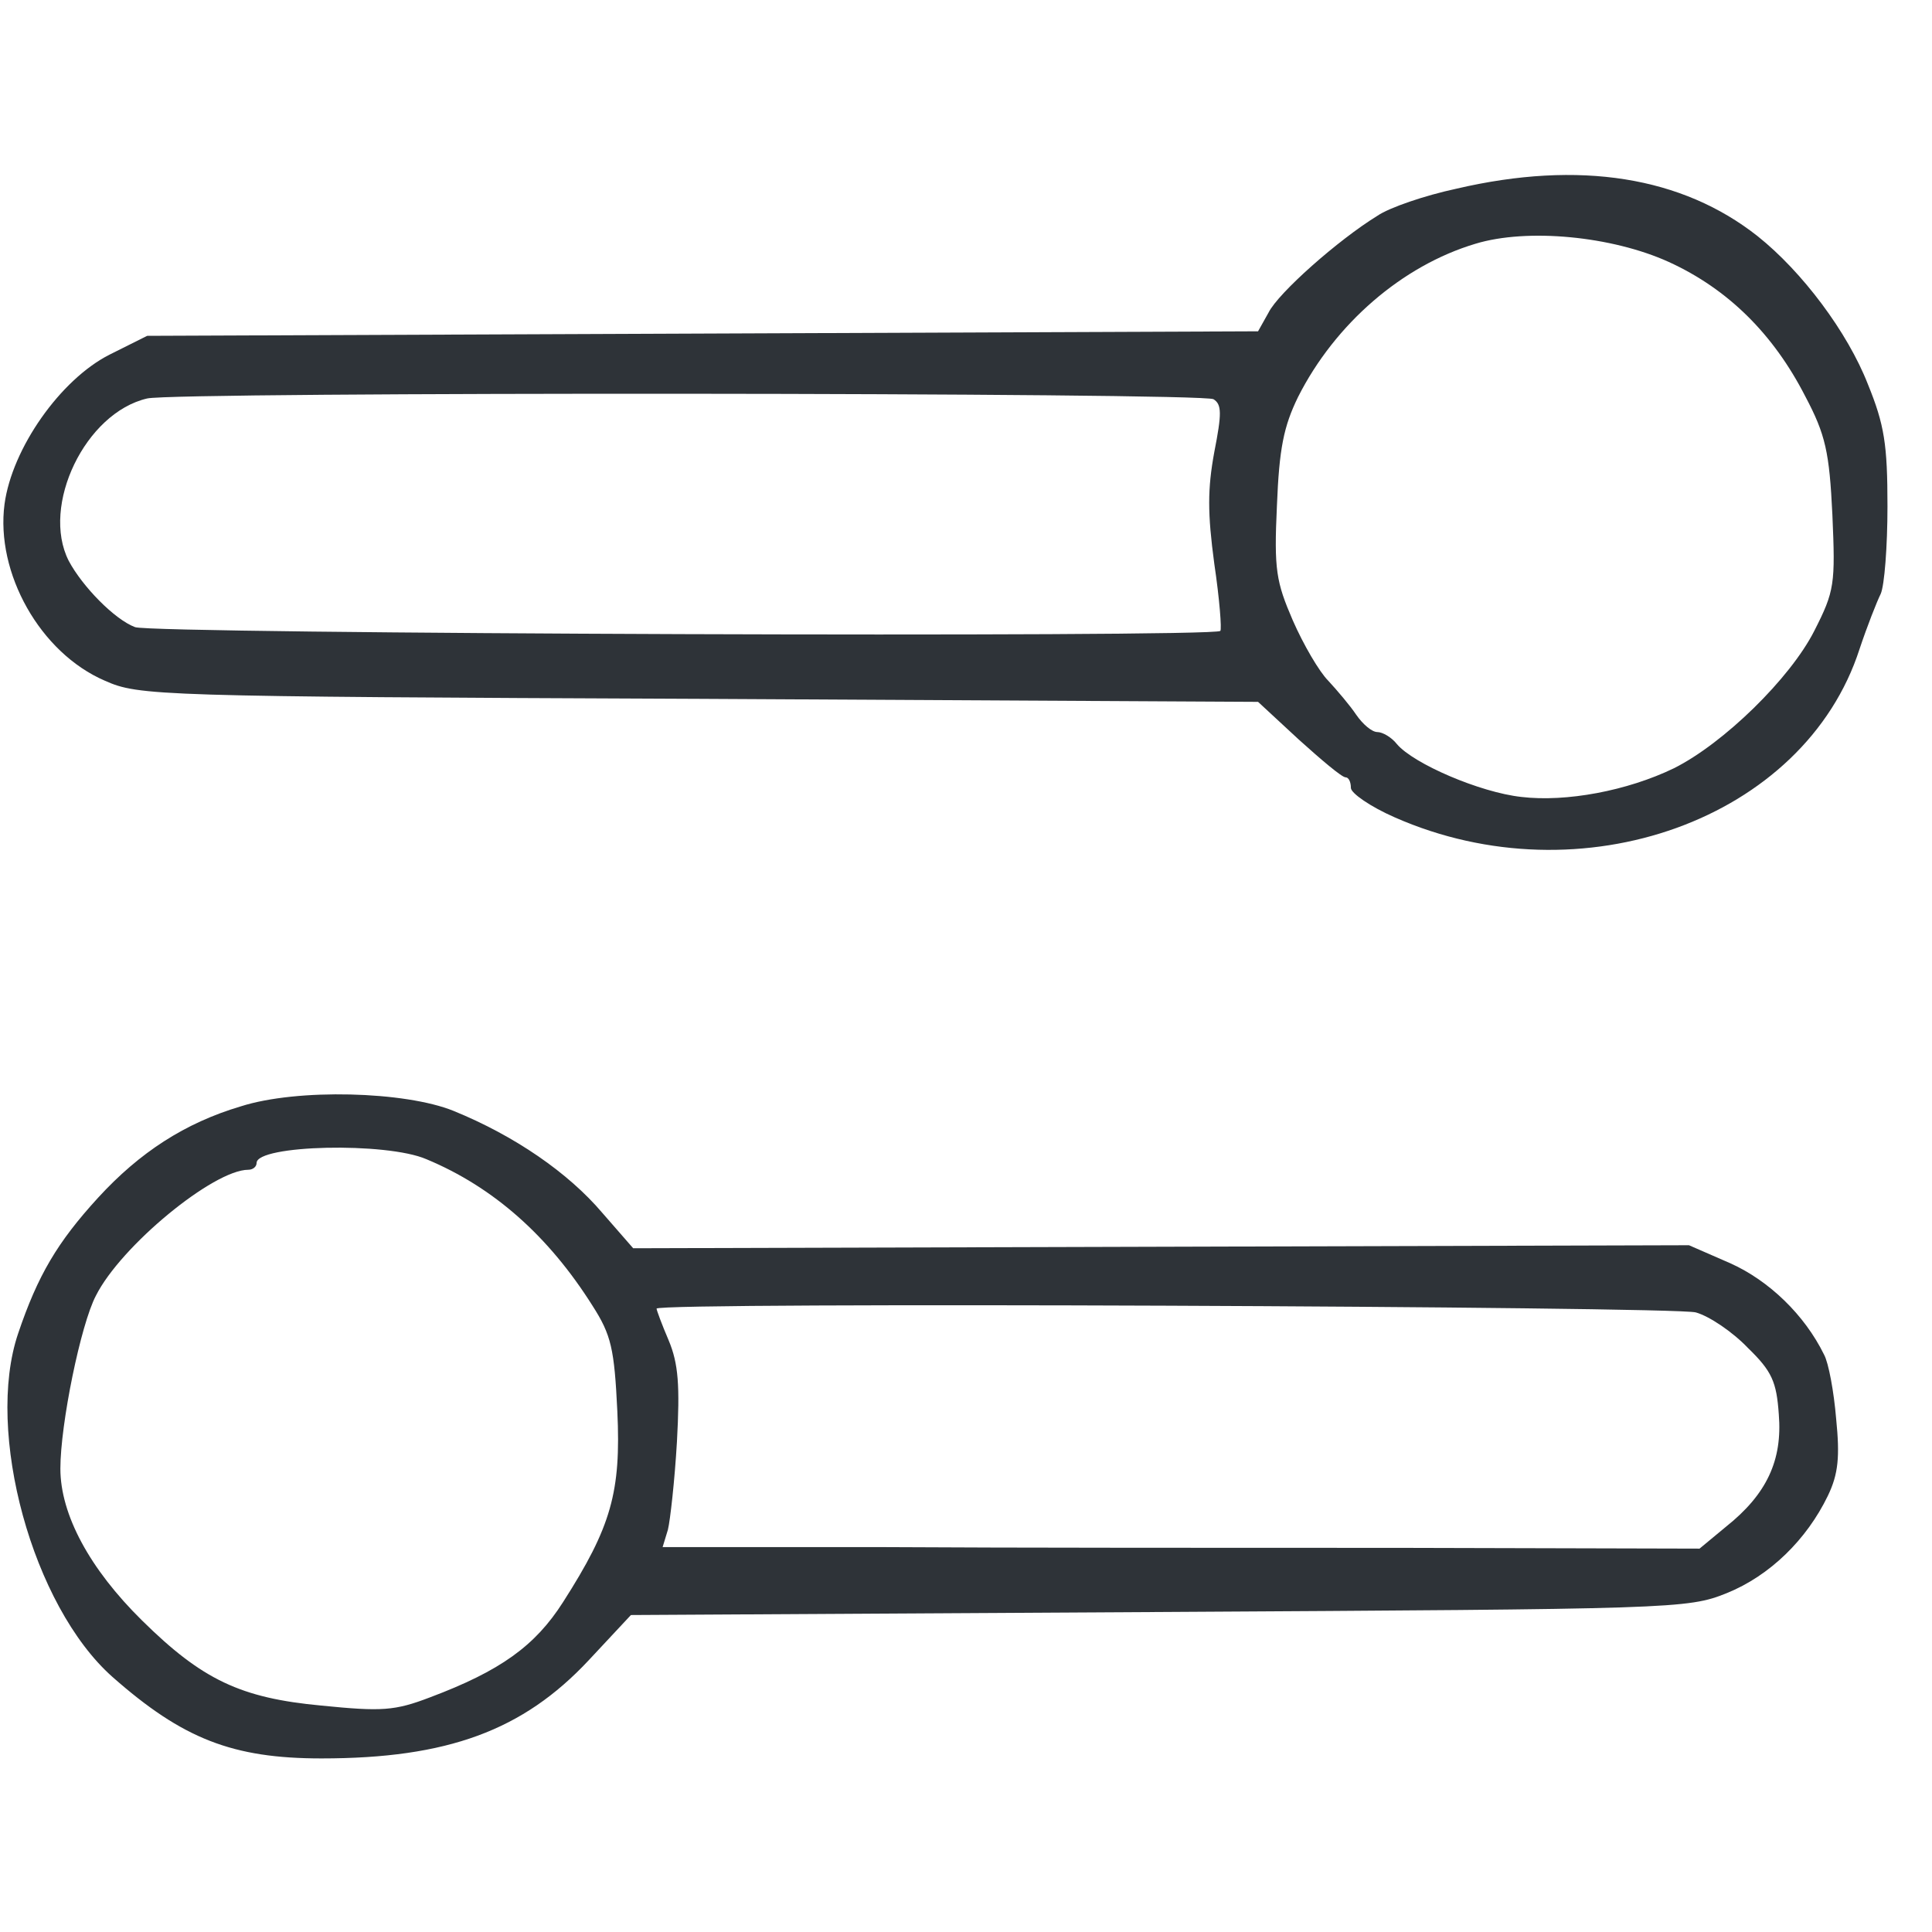
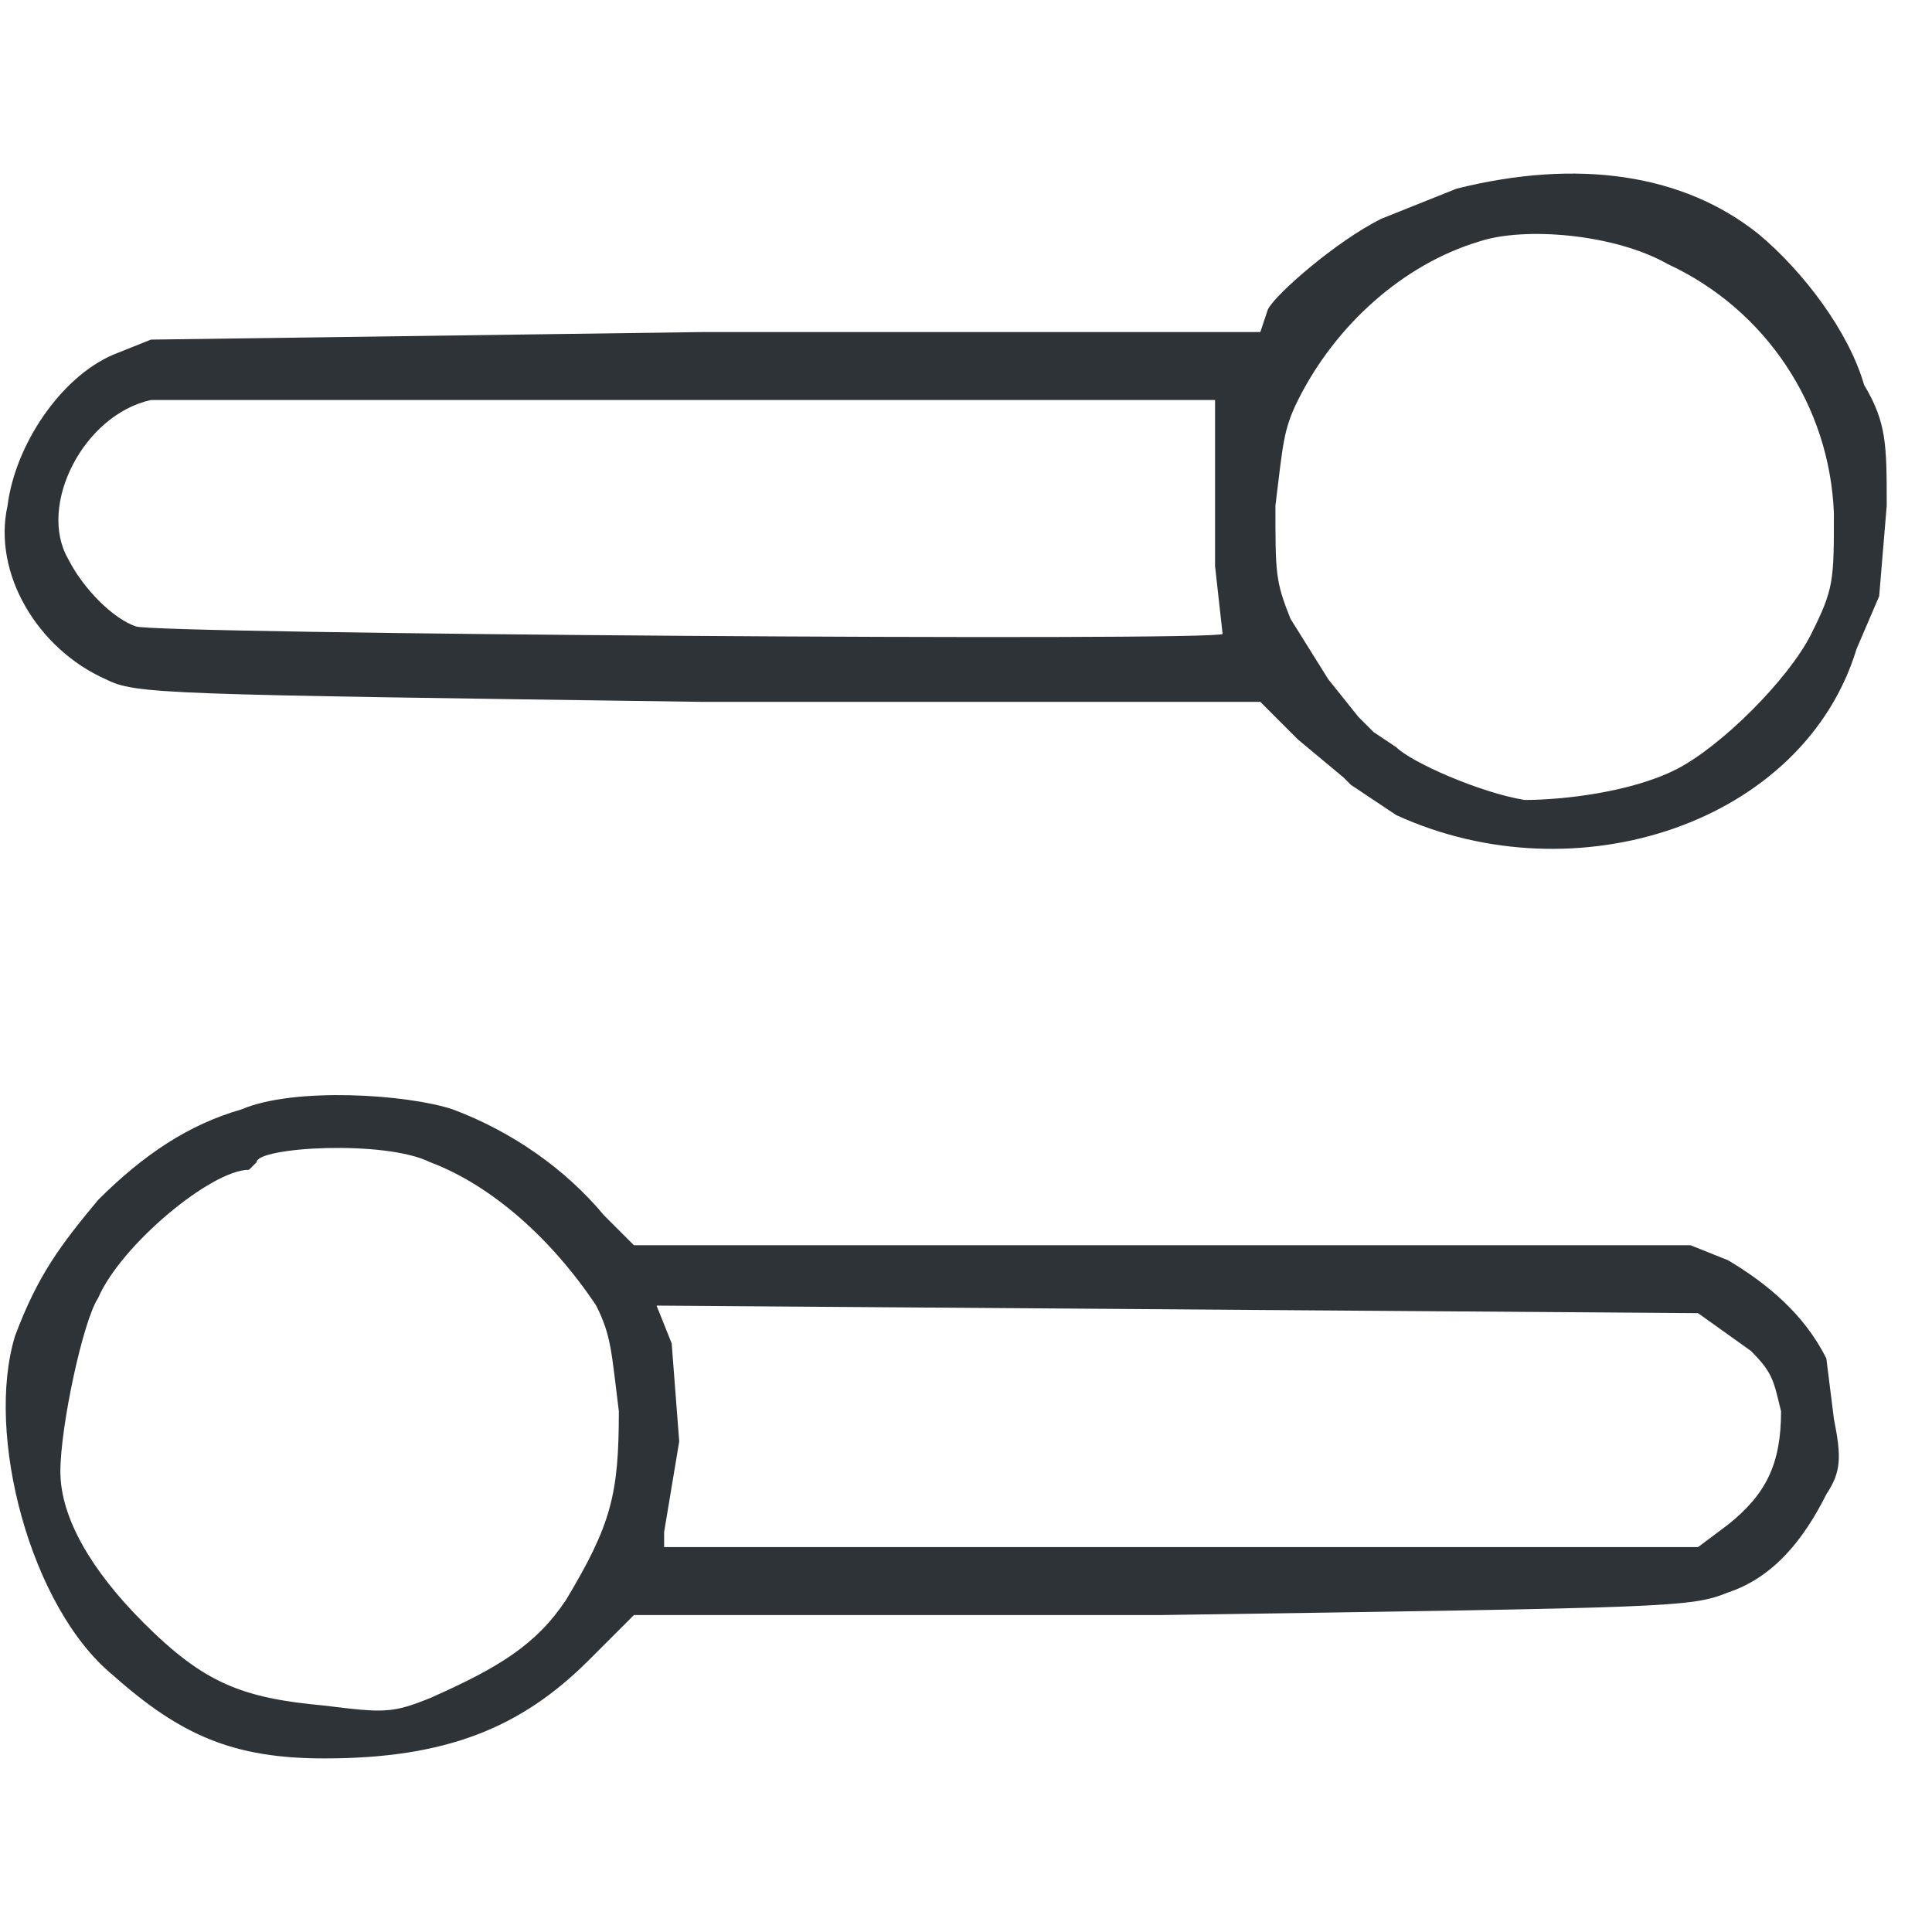
- <svg xmlns="http://www.w3.org/2000/svg" version="1.0" width="341.33" height="341.33" viewBox="0 0 256 256">
-   <path fill="#2e3338" d="M193 25c-4.2.9-8.9 2.5-10.5 3.6-5.2 3.2-13.1 10.2-14.4 12.8l-1.4 2.5-73.6.3-73.6.3-5 2.5C8 50.3 1.6 59.4.6 66.8c-1.2 9.1 4.7 19.7 13.3 23.4 4.5 2 6.7 2.1 78.7 2.4l74.1.4 5.4 5c3 2.7 5.7 5 6.2 5 .4 0 .7.6.7 1.4 0 .7 2.6 2.5 5.8 3.9 24.7 10.9 54.3.3 61.6-22.3 1-3 2.3-6.3 2.8-7.3.5-1.1.9-6.3.9-11.6 0-8.2-.4-10.8-2.6-16.2-2.7-6.9-8.7-14.9-14.6-19.6-10-7.9-23.6-10.1-39.9-6.3zm28.1 9.7c7.9 3.6 13.9 9.6 18.1 17.8 2.7 5.1 3.2 7.4 3.6 15.7.4 9.2.3 10.1-2.4 15.4-3.2 6.3-12 14.9-18.6 18.2-6.2 3-14.3 4.5-20.2 3.8-5.5-.6-14.3-4.4-16.5-7-.7-.9-1.9-1.6-2.6-1.6-.7 0-1.9-1-2.8-2.3-.8-1.2-2.5-3.2-3.7-4.5-1.2-1.2-3.3-4.8-4.7-8-2.2-5.1-2.5-6.7-2.1-15.2.3-7.6.9-10.5 2.8-14.4 4.9-9.7 13.8-17.4 23.5-20.3 6.9-2.1 18.1-1 25.6 2.4zm-60.3 18.2c1.1.7 1.1 1.9.1 7-.9 4.9-.9 8.1 0 14.8.7 4.7 1 8.7.8 8.9-.9.9-141.5.4-143.8-.5-2.7-1-7-5.4-8.8-8.8-3.7-7.3 2.2-19.6 10.4-21.5 3.6-.9 140-.8 141.3.1zM31.9 146.6c-7.4 2.2-13.4 6.1-18.9 12.1-5.4 5.9-8 10.3-10.6 18-4.4 13 1.9 36.1 12.5 45.5 9.3 8.2 15.9 10.8 27.7 10.8 16.7 0 26.7-3.7 35.4-13l5.6-6 69.9-.4c68.3-.4 70.1-.4 75.3-2.5 5.7-2.3 10.6-7.1 13.4-12.9 1.4-2.9 1.6-5.2 1.1-10.2-.3-3.6-1-7.4-1.6-8.5-2.6-5.3-7.3-9.8-12.4-12.1l-5.5-2.4-69.9.2-70 .2-4.1-4.7c-4.5-5.3-11.6-10.2-19.7-13.5-6.4-2.6-20.7-3-28.2-.6zm24.6 7c8.9 3.7 16.2 10.2 22 19.4 2.5 3.9 2.9 5.7 3.3 14 .5 10.7-.8 15.3-7.2 25.3-3.7 5.8-8.3 9.1-17.6 12.6-4.7 1.8-6.4 1.9-14.4 1.1-10.7-1-15.8-3.4-23.8-11.3-6.9-6.8-10.8-14-10.8-20.1 0-5.9 2.7-19.1 4.7-22.9C16 165.1 28.3 155 32.9 155c.6 0 1.1-.4 1.1-.9 0-2.4 17.2-2.8 22.5-.5zm168.2 20.3c1.8.5 4.9 2.6 6.9 4.7 3.2 3.1 3.8 4.5 4.1 8.8.5 6.1-1.6 10.6-7 14.9l-3.5 2.9-39.4-.1c-21.6 0-52.5 0-68.7-.1H87.8l.7-2.3c.3-1.2.9-6.5 1.2-11.7.4-7.4.2-10.3-1.1-13.4-.9-2.1-1.6-4-1.6-4.2 0-.9 134.7-.3 137.7.5z" />
+ <svg xmlns="http://www.w3.org/2000/svg" version="1.0" viewBox="0 0 256 256">
+   <path fill="#2e3338" d="M193 25l-10 4c-6 3-14 10-15 12l-1 3H93l-73 1-5 2C8 50 2 59 1 67c-2 9 4 19 13 23 4 2 7 2 79 3h74l5 5 6 5 1 1 6 4c24 11 54 1 61-22l3-7 1-12c0-8 0-11-3-16-2-7-8-15-14-20-10-8-24-10-40-6zm28 10a38 38 0 0122 33c0 9 0 10-3 16s-12 15-18 18-15 4-20 4c-6-1-15-5-17-7l-3-2-2-2-4-5-5-8c-2-5-2-6-2-15 1-8 1-10 3-14 5-10 14-18 24-21 6-2 18-1 25 3zm-60 18v7 15l1 9c-1 1-142 0-144-1-3-1-7-5-9-9-4-7 2-19 11-21h141zM32 147c-7 2-13 6-19 12-5 6-8 10-11 18-4 13 2 36 13 45 9 8 16 11 28 11 16 0 26-4 35-13l6-6h70c68-1 70-1 75-3 6-2 10-7 13-13 2-3 2-5 1-10l-1-8c-3-6-8-10-13-13l-5-2H84l-4-4c-5-6-12-11-20-14-6-2-21-3-28 0zm25 7c8 3 16 10 22 19 2 4 2 6 3 14 0 11-1 15-7 25-4 6-9 9-18 13-5 2-6 2-14 1-11-1-16-3-24-11-7-7-11-14-11-20s3-20 5-23c3-7 15-17 20-17l1-1c0-2 17-3 23 0zm168 20l7 5c3 3 3 4 4 8 0 7-2 11-7 15l-4 3H88v-2l2-12-1-13-2-5 138 1z" />
</svg>
